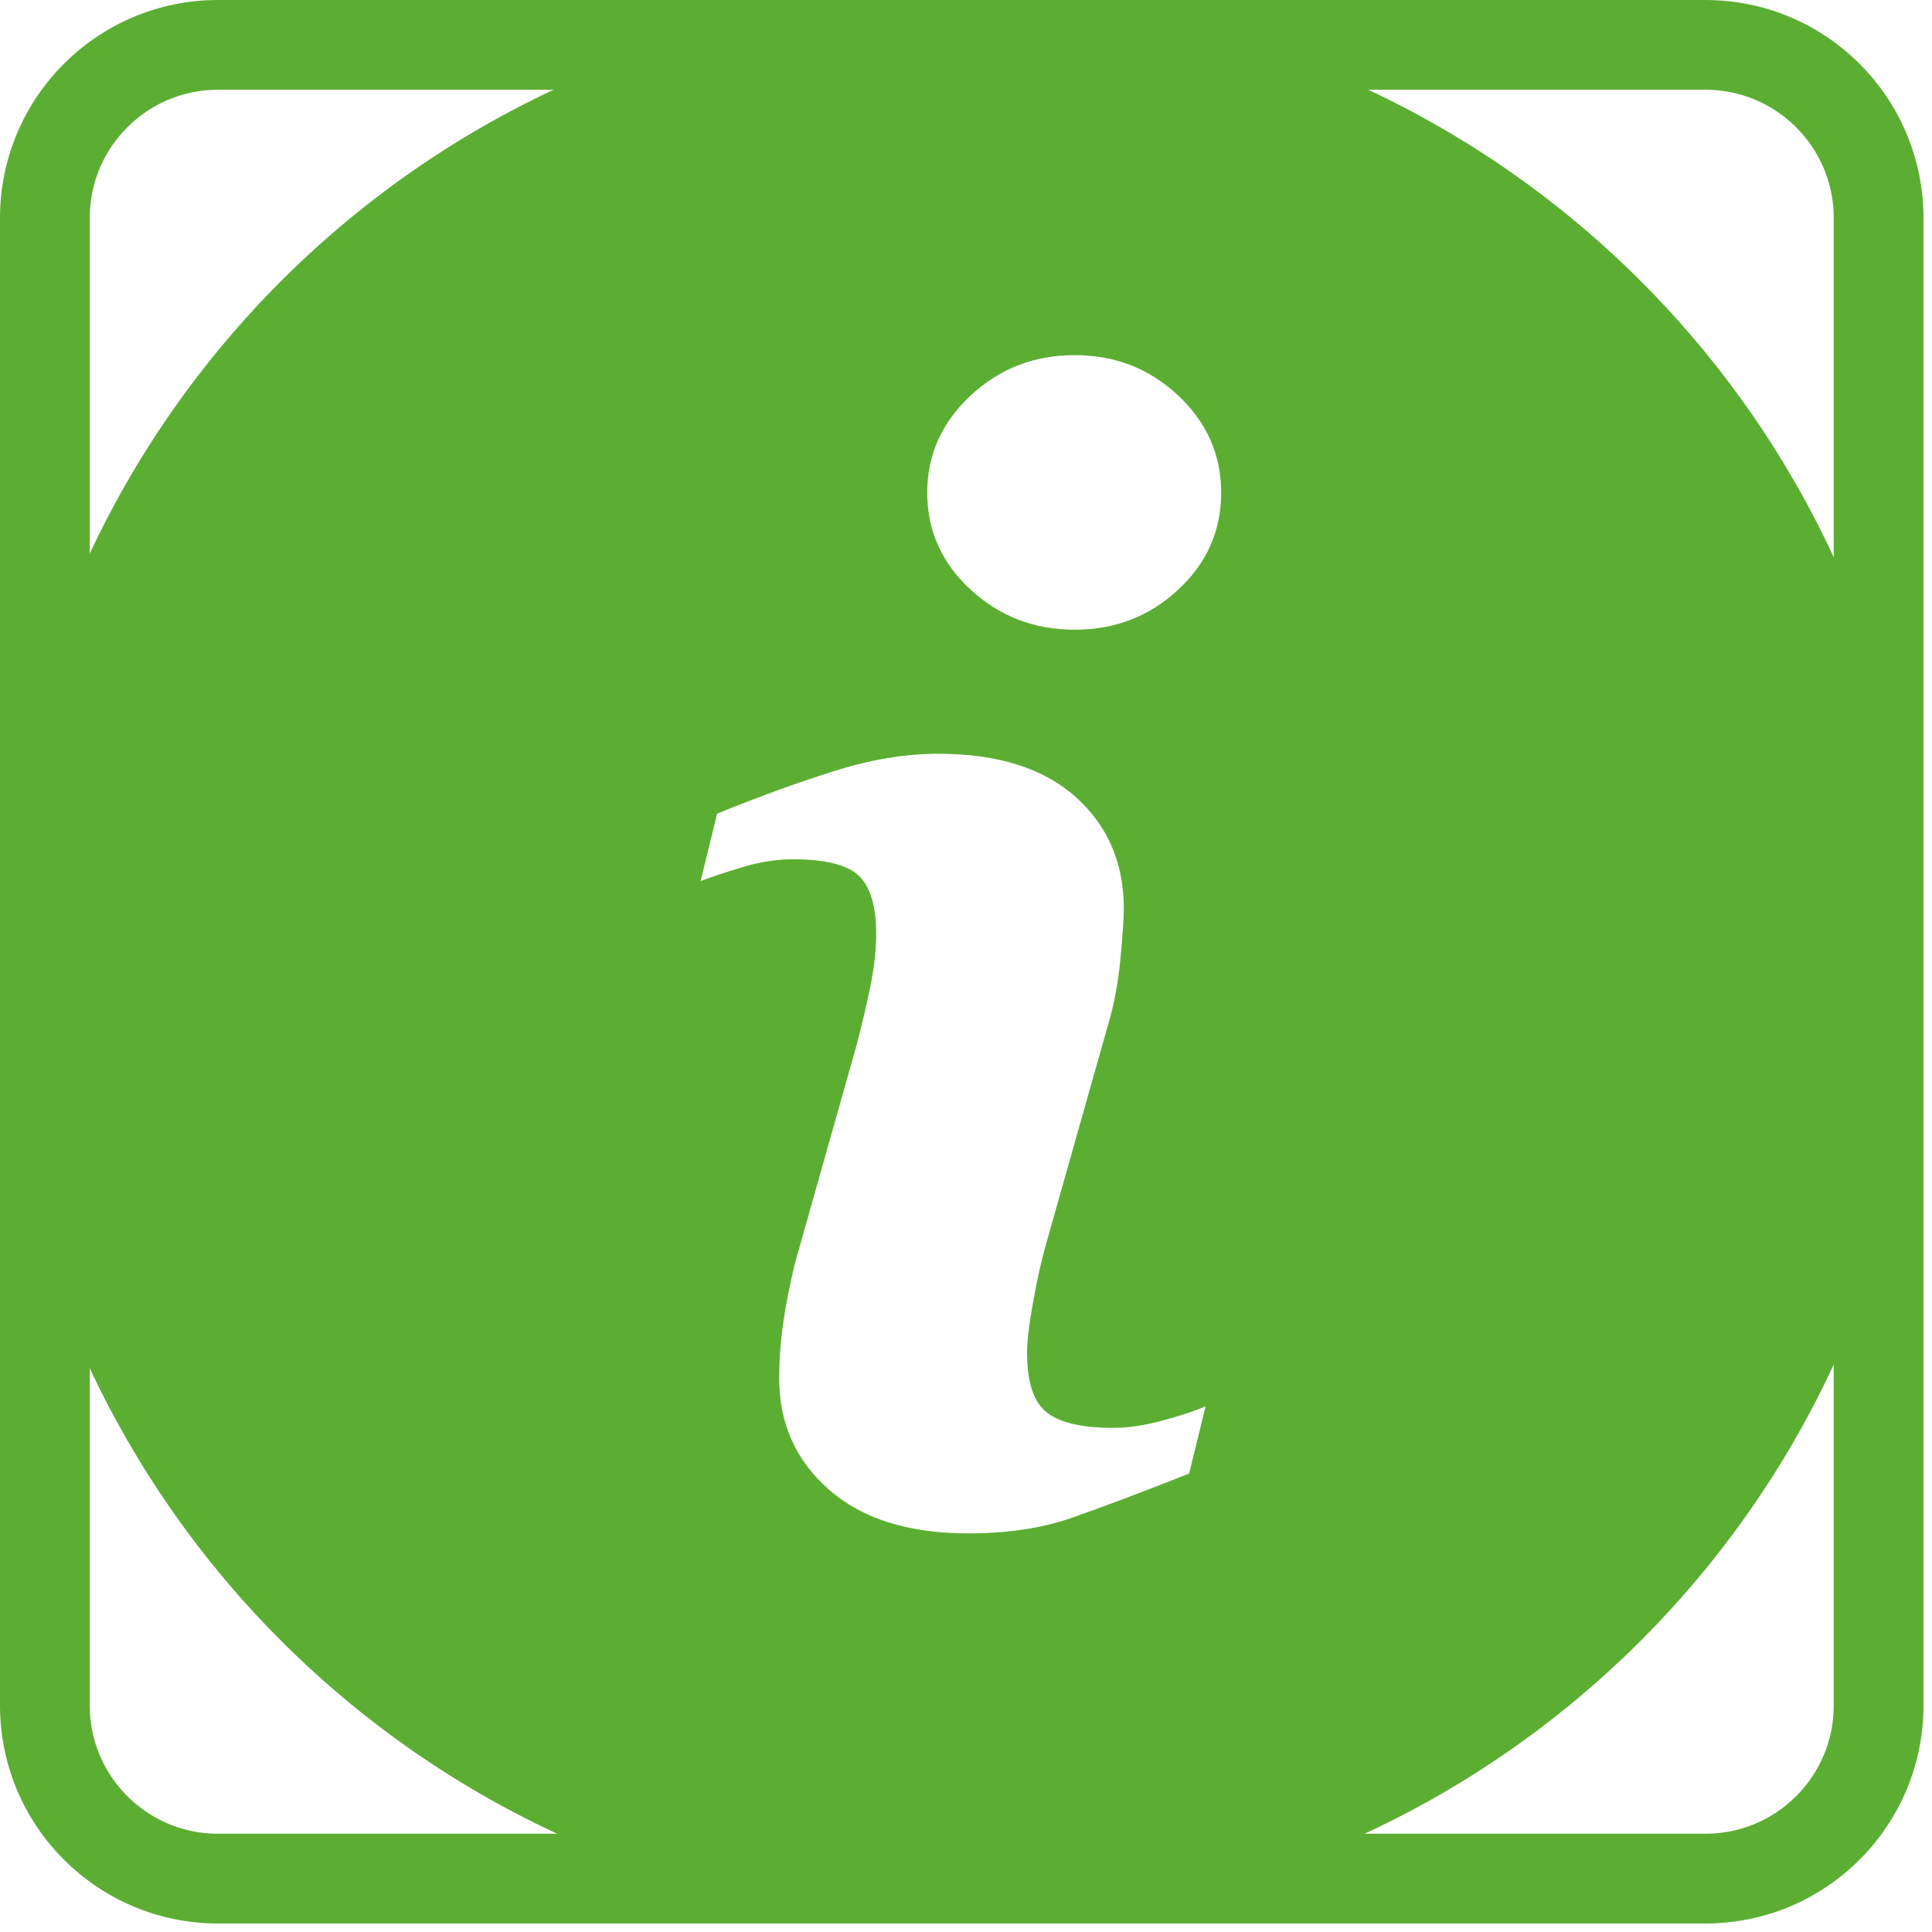
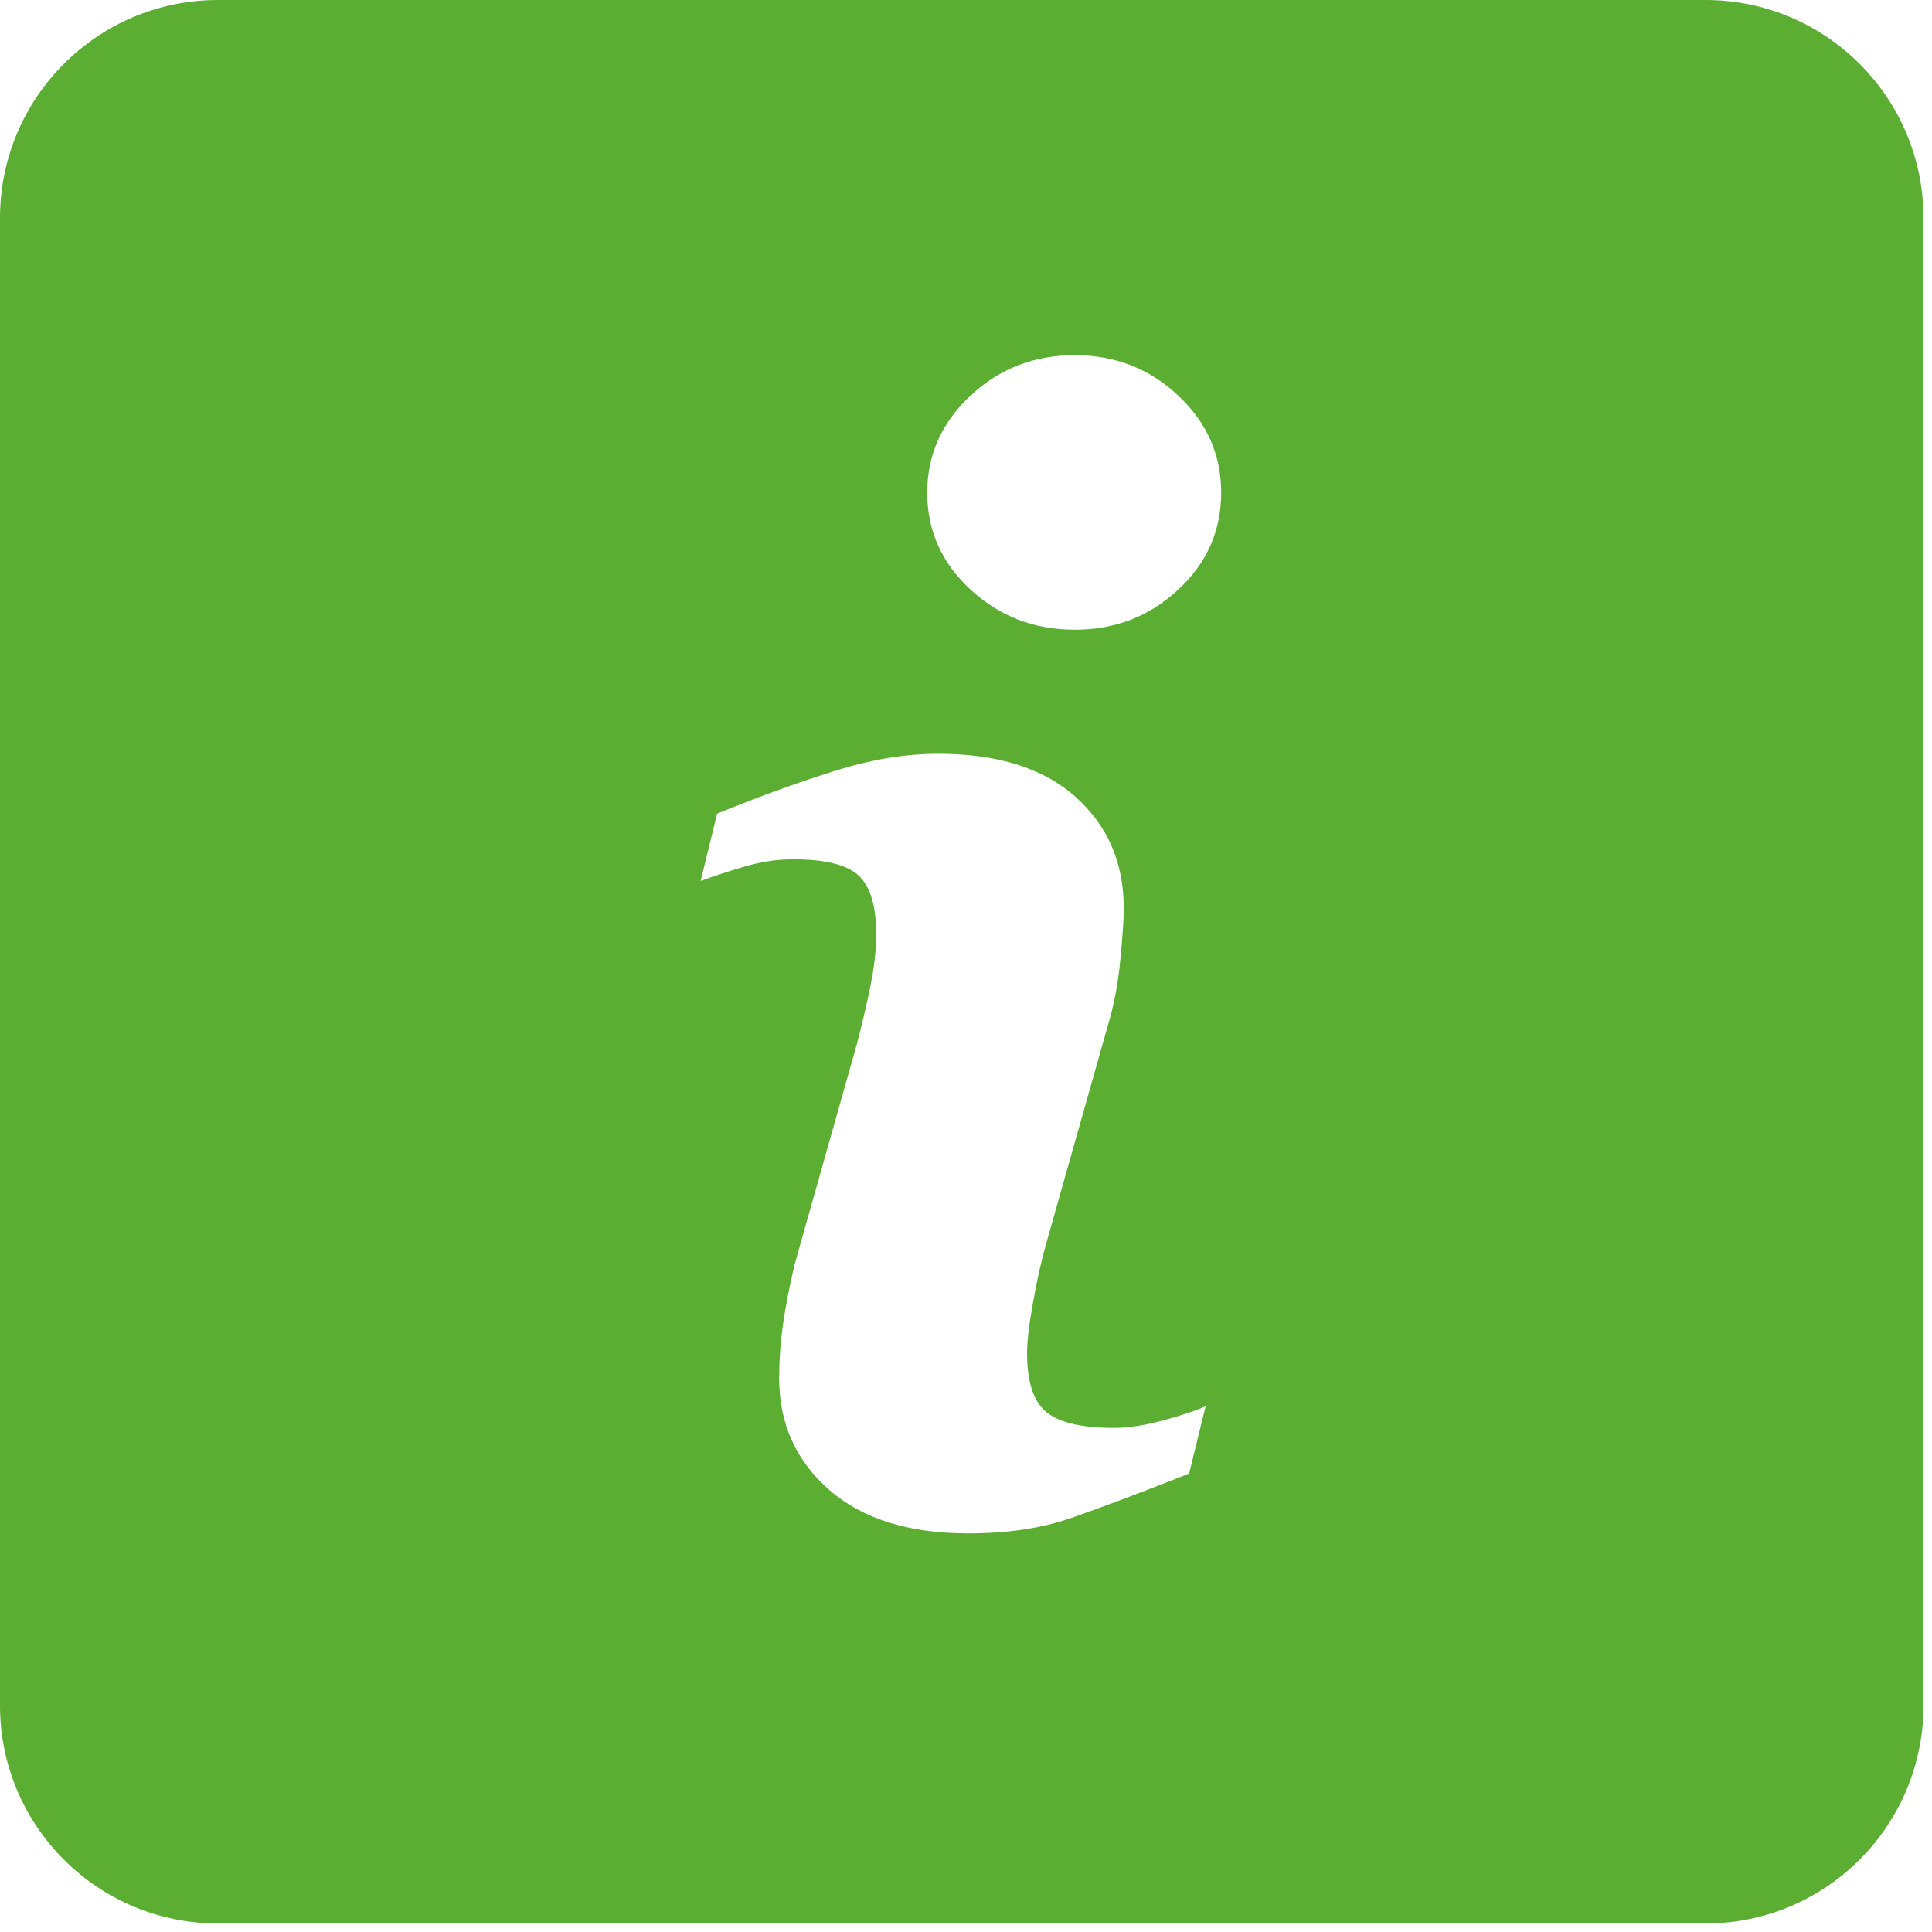
<svg xmlns="http://www.w3.org/2000/svg" width="150" zoomAndPan="magnify" viewBox="0 0 112.5 112.5" height="150" preserveAspectRatio="xMidYMid meet" version="1.0">
  <defs>
-     <clipPath id="1c41eeb6ca">
+     <clipPath id="d5ef2ebed4">
      <path d="M 0.746 0.746 L 111.254 0.746 L 111.254 111.254 L 0.746 111.254 Z M 0.746 0.746 " clip-rule="nonzero" />
    </clipPath>
-     <clipPath id="237d9ffde6">
+     <clipPath id="a9a3f67fb7">
      <path d="M 0 12.695 L 0 99.309 C 0 106.32 5.684 112.004 12.695 112.004 L 99.309 112.004 C 106.32 112.004 112.004 106.32 112.004 99.309 L 112.004 12.695 C 112.004 5.684 106.32 0 99.309 0 L 12.695 0 C 5.684 0 0 5.684 0 12.695 Z M 0 12.695 " clip-rule="nonzero" />
    </clipPath>
-     <clipPath id="d39e802fcb">
+     <clipPath id="e1ca225880">
      <path d="M 13.59 0.895 L 98.414 0.895 C 105.422 0.895 111.105 6.578 111.105 13.59 L 111.105 98.414 C 111.105 105.422 105.422 111.105 98.414 111.105 L 13.59 111.105 C 6.578 111.105 0.895 105.422 0.895 98.414 L 0.895 13.59 C 0.895 6.578 6.578 0.895 13.59 0.895 Z M 13.59 0.895 " clip-rule="nonzero" />
    </clipPath>
-     <clipPath id="9e7e45ecc4">
+     <clipPath id="0d48d043c2">
      <path d="M 0 0 L 112.004 0 L 112.004 112.004 L 0 112.004 Z M 0 0 " clip-rule="nonzero" />
    </clipPath>
-     <clipPath id="f68db5879f">
+     <clipPath id="e6ea8206c9">
      <path d="M 0 12.695 L 0 99.309 C 0 106.32 5.684 112.004 12.695 112.004 L 99.309 112.004 C 106.32 112.004 112.004 106.32 112.004 99.309 L 112.004 12.695 C 112.004 5.684 106.32 0 99.309 0 L 12.695 0 C 5.684 0 0 5.684 0 12.695 Z M 0 12.695 " clip-rule="nonzero" />
    </clipPath>
-     <clipPath id="cb39edb9a9">
+     <clipPath id="9a86a74e6f">
      <path d="M 0 12.695 L 0 99.309 C 0 106.32 5.684 112.004 12.695 112.004 L 99.309 112.004 C 106.32 112.004 112.004 106.32 112.004 99.309 L 112.004 12.695 C 112.004 5.684 106.32 0 99.309 0 L 12.695 0 C 5.684 0 0 5.684 0 12.695 Z M 0 12.695 " clip-rule="nonzero" />
    </clipPath>
+     <clipPath id="96cd5615d7">
+       <path d="M 4.375 74.305 L 37.977 74.305 L 37.977 107.902 L 4.375 107.902 Z M 4.375 74.305 " clip-rule="nonzero" />
+     </clipPath>
+     <clipPath id="5ec295d157">
+       <path d="M 9.602 74.305 L 32.75 74.305 C 35.637 74.305 37.977 76.645 37.977 79.531 L 37.977 102.676 C 37.977 105.562 35.637 107.902 32.75 107.902 L 9.602 107.902 C 6.715 107.902 4.375 105.562 4.375 102.676 L 4.375 79.531 C 4.375 76.645 6.715 74.305 9.602 74.305 Z M 9.602 74.305 " clip-rule="nonzero" />
+     </clipPath>
+     <clipPath id="b4268ee75f">
+       <path d="M 4.375 4 L 37.977 4 L 37.977 37.598 L 4.375 37.598 Z M 4.375 4 " clip-rule="nonzero" />
+     </clipPath>
+     <clipPath id="bda7bdefeb">
+       <path d="M 9.602 4 L 32.75 4 C 35.637 4 37.977 6.34 37.977 9.227 L 37.977 32.371 C 37.977 35.258 35.637 37.598 32.75 37.598 L 9.602 37.598 C 6.715 37.598 4.375 35.258 4.375 32.371 L 4.375 9.227 C 4.375 6.34 6.715 4 9.602 4 Z M 9.602 4 " clip-rule="nonzero" />
+     </clipPath>
+     <clipPath id="8ec26f5d6c">
+       <path d="M 73.637 4 L 107.234 4 L 107.234 37.598 L 73.637 37.598 Z M 73.637 4 " clip-rule="nonzero" />
+     </clipPath>
+     <clipPath id="5f76e73103">
+       <path d="M 78.863 4 L 102.008 4 C 104.895 4 107.234 6.34 107.234 9.227 L 107.234 32.371 C 107.234 35.258 104.895 37.598 102.008 37.598 L 78.863 37.598 C 75.977 37.598 73.637 35.258 73.637 32.371 L 73.637 9.227 C 73.637 6.34 75.977 4 78.863 4 Z M 78.863 4 " clip-rule="nonzero" />
+     </clipPath>
+     <clipPath id="165855f95e">
+       <path d="M 73.637 74.305 L 107.234 74.305 L 107.234 107.902 L 73.637 107.902 Z M 73.637 74.305 " clip-rule="nonzero" />
+     </clipPath>
+     <clipPath id="51d2ab42bb">
+       <path d="M 78.863 74.305 L 102.008 74.305 C 104.895 74.305 107.234 76.645 107.234 79.531 L 107.234 102.676 C 107.234 105.562 104.895 107.902 102.008 107.902 L 78.863 107.902 C 75.977 107.902 73.637 105.562 73.637 102.676 L 73.637 79.531 C 73.637 76.645 75.977 74.305 78.863 74.305 Z M 78.863 74.305 " clip-rule="nonzero" />
+     </clipPath>
  </defs>
-   <g clip-path="url(#1c41eeb6ca)">
-     <g clip-path="url(#237d9ffde6)">
-       <g clip-path="url(#d39e802fcb)">
+   <g clip-path="url(#d5ef2ebed4)">
+     <g clip-path="url(#a9a3f67fb7)">
+       <g clip-path="url(#e1ca225880)">
        <path fill="#5cae33" d="M 55.953 -0.031 C 25.031 -0.031 -0.031 25.031 -0.031 55.953 C -0.031 86.871 25.031 111.938 55.953 111.938 C 86.871 111.938 111.938 86.871 111.938 55.953 C 111.938 25.031 86.871 -0.031 55.953 -0.031 Z M 69.242 85.805 C 66.367 86.941 64.07 87.805 62.359 88.398 C 60.648 88.992 58.66 89.289 56.391 89.289 C 52.91 89.289 50.199 88.438 48.27 86.742 C 46.34 85.043 45.371 82.887 45.371 80.273 C 45.371 79.258 45.441 78.219 45.59 77.156 C 45.734 76.094 45.969 74.898 46.289 73.562 L 49.883 60.84 C 50.203 59.621 50.473 58.469 50.691 57.379 C 50.914 56.293 51.02 55.293 51.02 54.395 C 51.02 52.773 50.684 51.637 50.012 50.996 C 49.344 50.359 48.066 50.035 46.168 50.035 C 45.238 50.035 44.285 50.184 43.309 50.473 C 42.332 50.762 41.496 51.039 40.797 51.301 L 41.758 47.379 C 44.109 46.418 46.363 45.598 48.516 44.918 C 50.668 44.234 52.699 43.891 54.625 43.891 C 58.082 43.891 60.75 44.727 62.625 46.398 C 64.5 48.07 65.438 50.238 65.438 52.91 C 65.438 53.465 65.375 54.438 65.242 55.832 C 65.113 57.227 64.871 58.504 64.523 59.668 L 60.941 72.336 C 60.648 73.355 60.387 74.52 60.156 75.828 C 59.918 77.129 59.805 78.121 59.805 78.789 C 59.805 80.473 60.184 81.621 60.934 82.23 C 61.691 82.844 62.996 83.145 64.848 83.145 C 65.719 83.145 66.711 82.992 67.809 82.688 C 68.91 82.383 69.707 82.117 70.203 81.883 Z M 68.605 34.336 C 66.938 35.891 64.93 36.668 62.578 36.668 C 60.219 36.668 58.207 35.891 56.52 34.336 C 54.836 32.785 53.992 30.898 53.992 28.691 C 53.992 26.488 54.836 24.602 56.52 23.031 C 58.203 21.461 60.219 20.68 62.578 20.68 C 64.93 20.68 66.938 21.465 68.605 23.031 C 70.281 24.602 71.109 26.488 71.109 28.691 C 71.109 30.898 70.281 32.785 68.605 34.336 Z M 68.605 34.336 " fill-opacity="1" fill-rule="nonzero" />
      </g>
    </g>
  </g>
-   <g clip-path="url(#9e7e45ecc4)">
-     <g clip-path="url(#f68db5879f)">
-       <g clip-path="url(#cb39edb9a9)">
+   <g clip-path="url(#0d48d043c2)">
+     <g clip-path="url(#e6ea8206c9)">
+       <g clip-path="url(#9a86a74e6f)">
        <path stroke-linecap="butt" transform="matrix(0.746681, 0, 0, 0.746681, 0.0000015, 0.000000995575)" fill="none" stroke-linejoin="miter" d="M -0 17.002 L -0 133 C -0 142.39 7.612 150.002 17.002 150.002 L 133 150.002 C 142.39 150.002 150.002 142.39 150.002 133 L 150.002 17.002 C 150.002 7.612 142.39 -0 133 -0 L 17.002 -0 C 7.612 -0 -0 7.612 -0 17.002 Z M -0 17.002 " stroke="#5cae33" stroke-width="14" stroke-opacity="1" stroke-miterlimit="4" />
      </g>
    </g>
  </g>
+   <g clip-path="url(#96cd5615d7)">
+     <g clip-path="url(#5ec295d157)">
+       <path fill="#5cae33" d="M 4.375 74.305 L 37.977 74.305 L 37.977 107.902 L 4.375 107.902 Z M 4.375 74.305 " fill-opacity="1" fill-rule="nonzero" />
+     </g>
+   </g>
+   <g clip-path="url(#b4268ee75f)">
+     <g clip-path="url(#bda7bdefeb)">
+       <path fill="#5cae33" d="M 4.375 4 L 37.977 4 L 37.977 37.598 L 4.375 37.598 Z M 4.375 4 " fill-opacity="1" fill-rule="nonzero" />
+     </g>
+   </g>
+   <g clip-path="url(#8ec26f5d6c)">
+     <g clip-path="url(#5f76e73103)">
+       <path fill="#5cae33" d="M 73.637 4 L 107.234 4 L 107.234 37.598 L 73.637 37.598 Z M 73.637 4 " fill-opacity="1" fill-rule="nonzero" />
+     </g>
+   </g>
+   <g clip-path="url(#165855f95e)">
+     <g clip-path="url(#51d2ab42bb)">
+       <path fill="#5cae33" d="M 73.637 74.305 L 107.234 74.305 L 107.234 107.902 L 73.637 107.902 Z M 73.637 74.305 " fill-opacity="1" fill-rule="nonzero" />
+     </g>
+   </g>
</svg>
